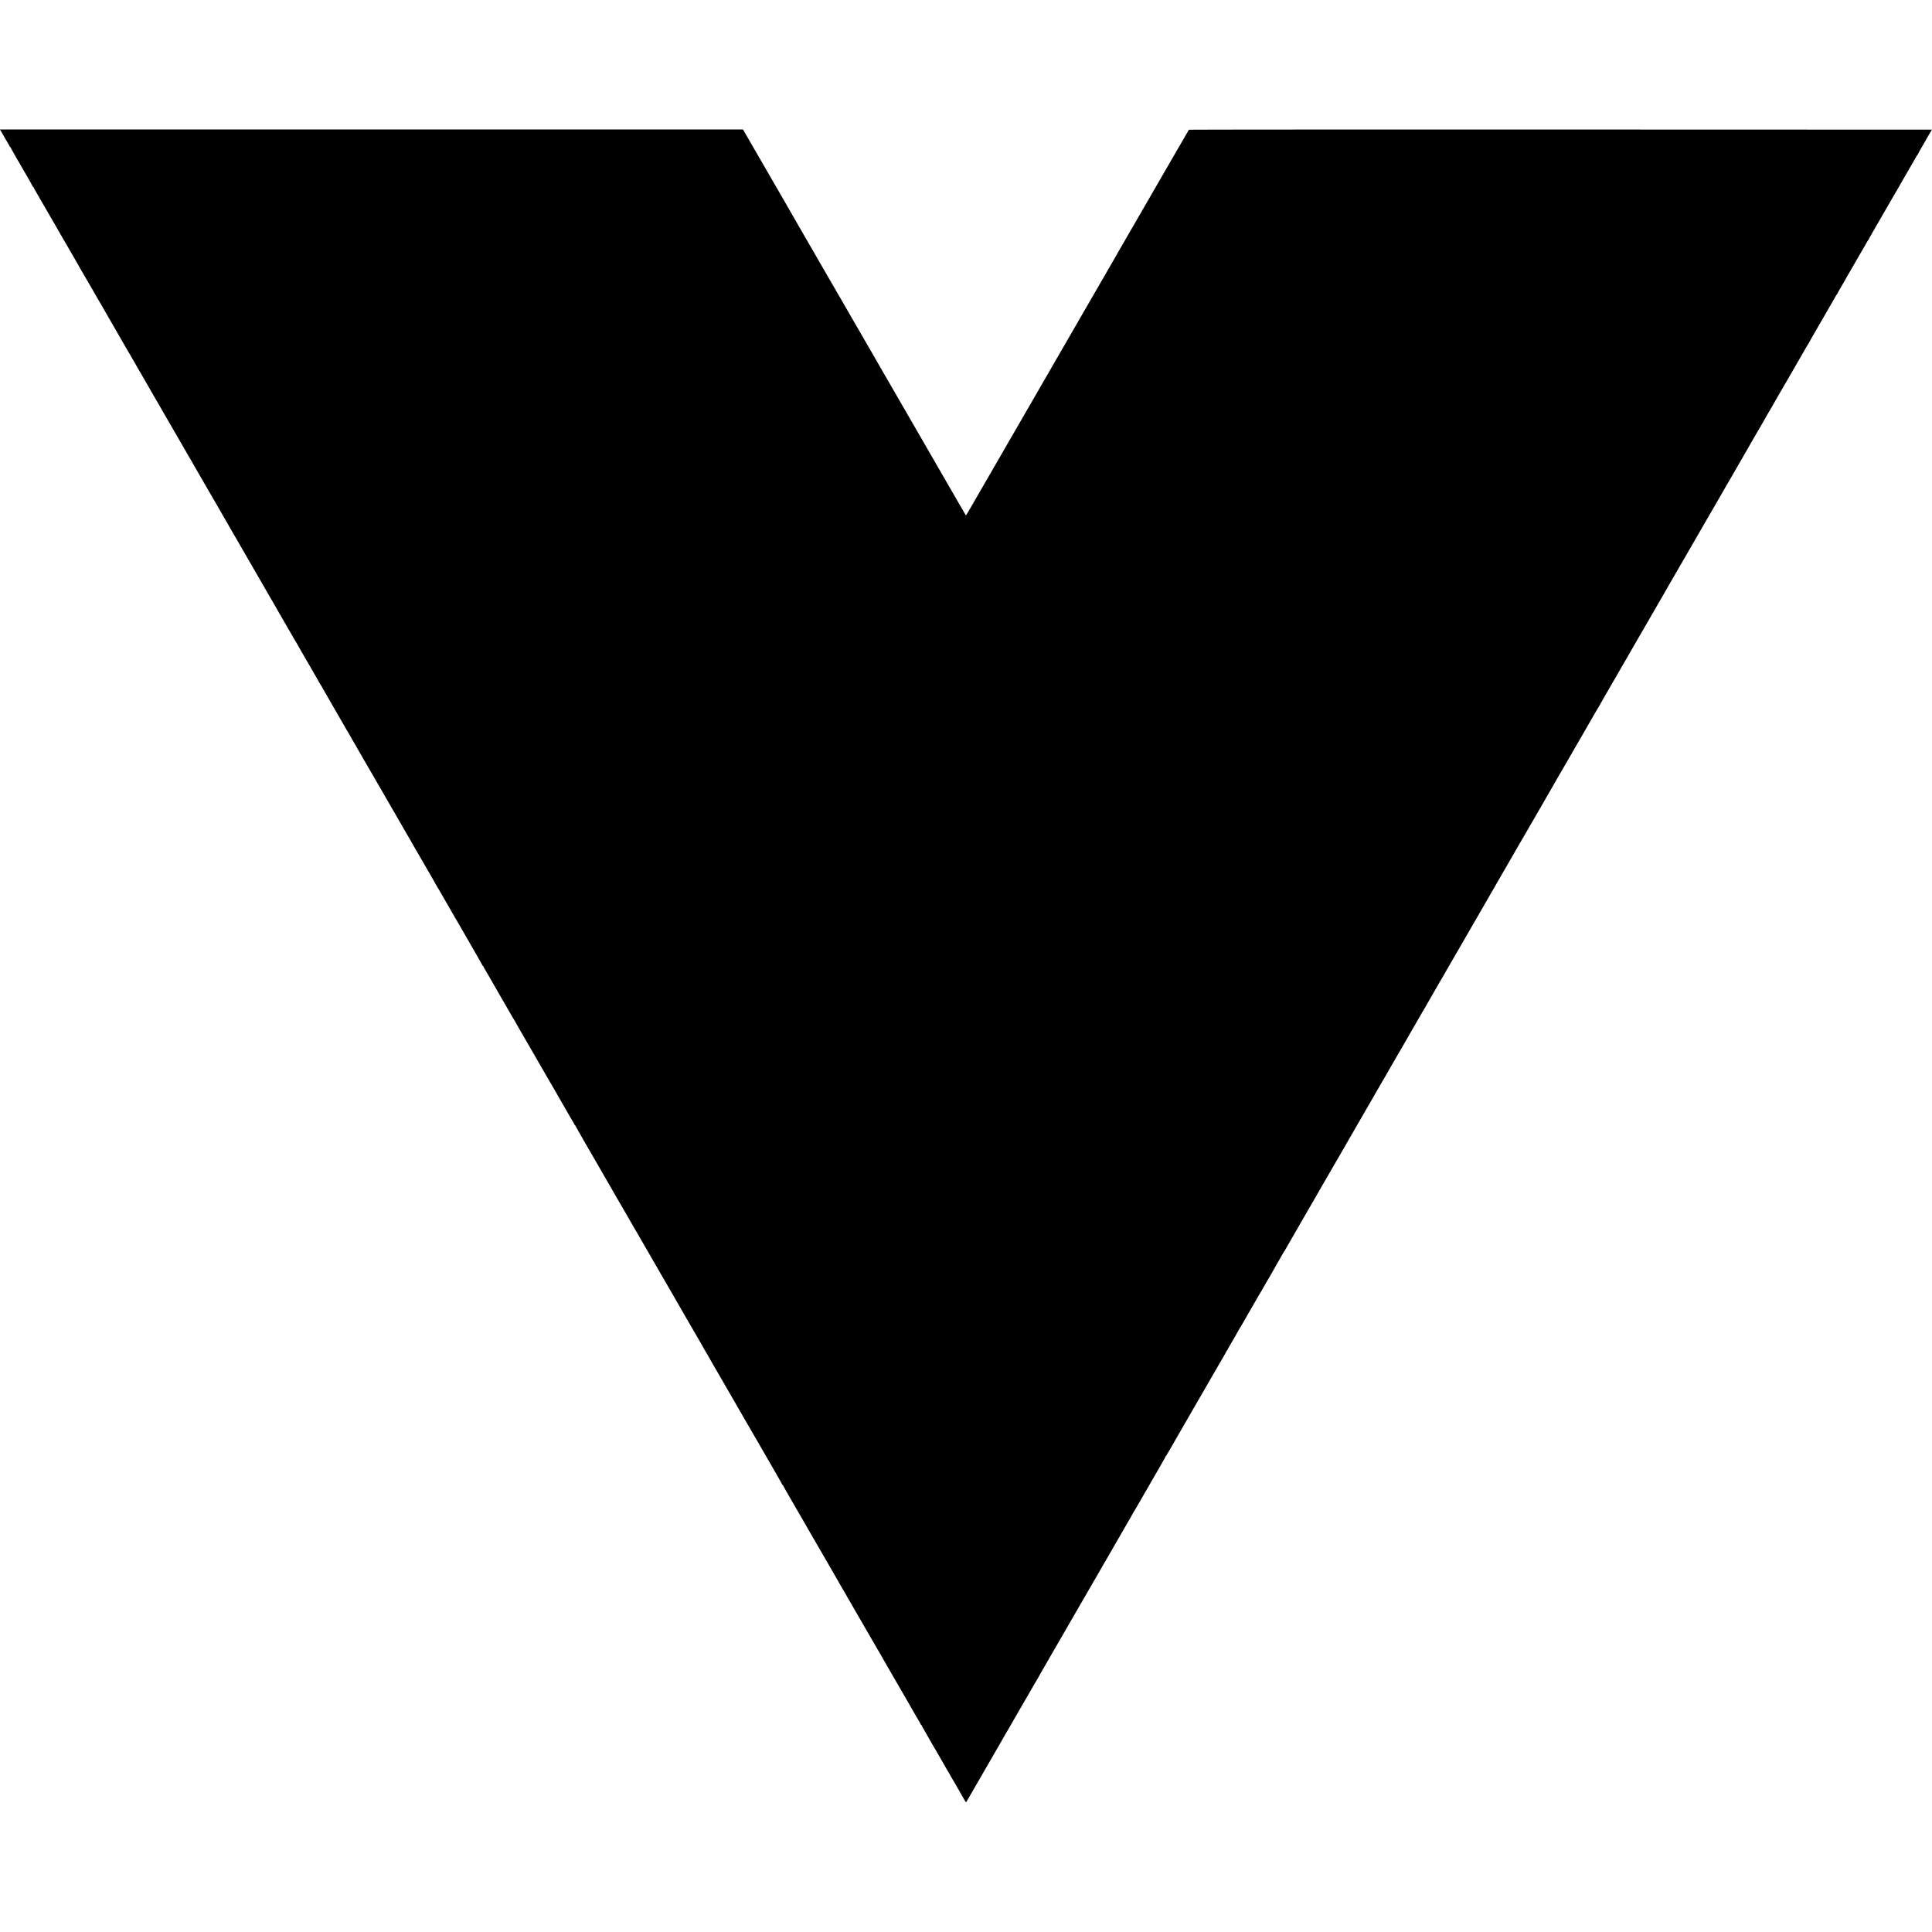
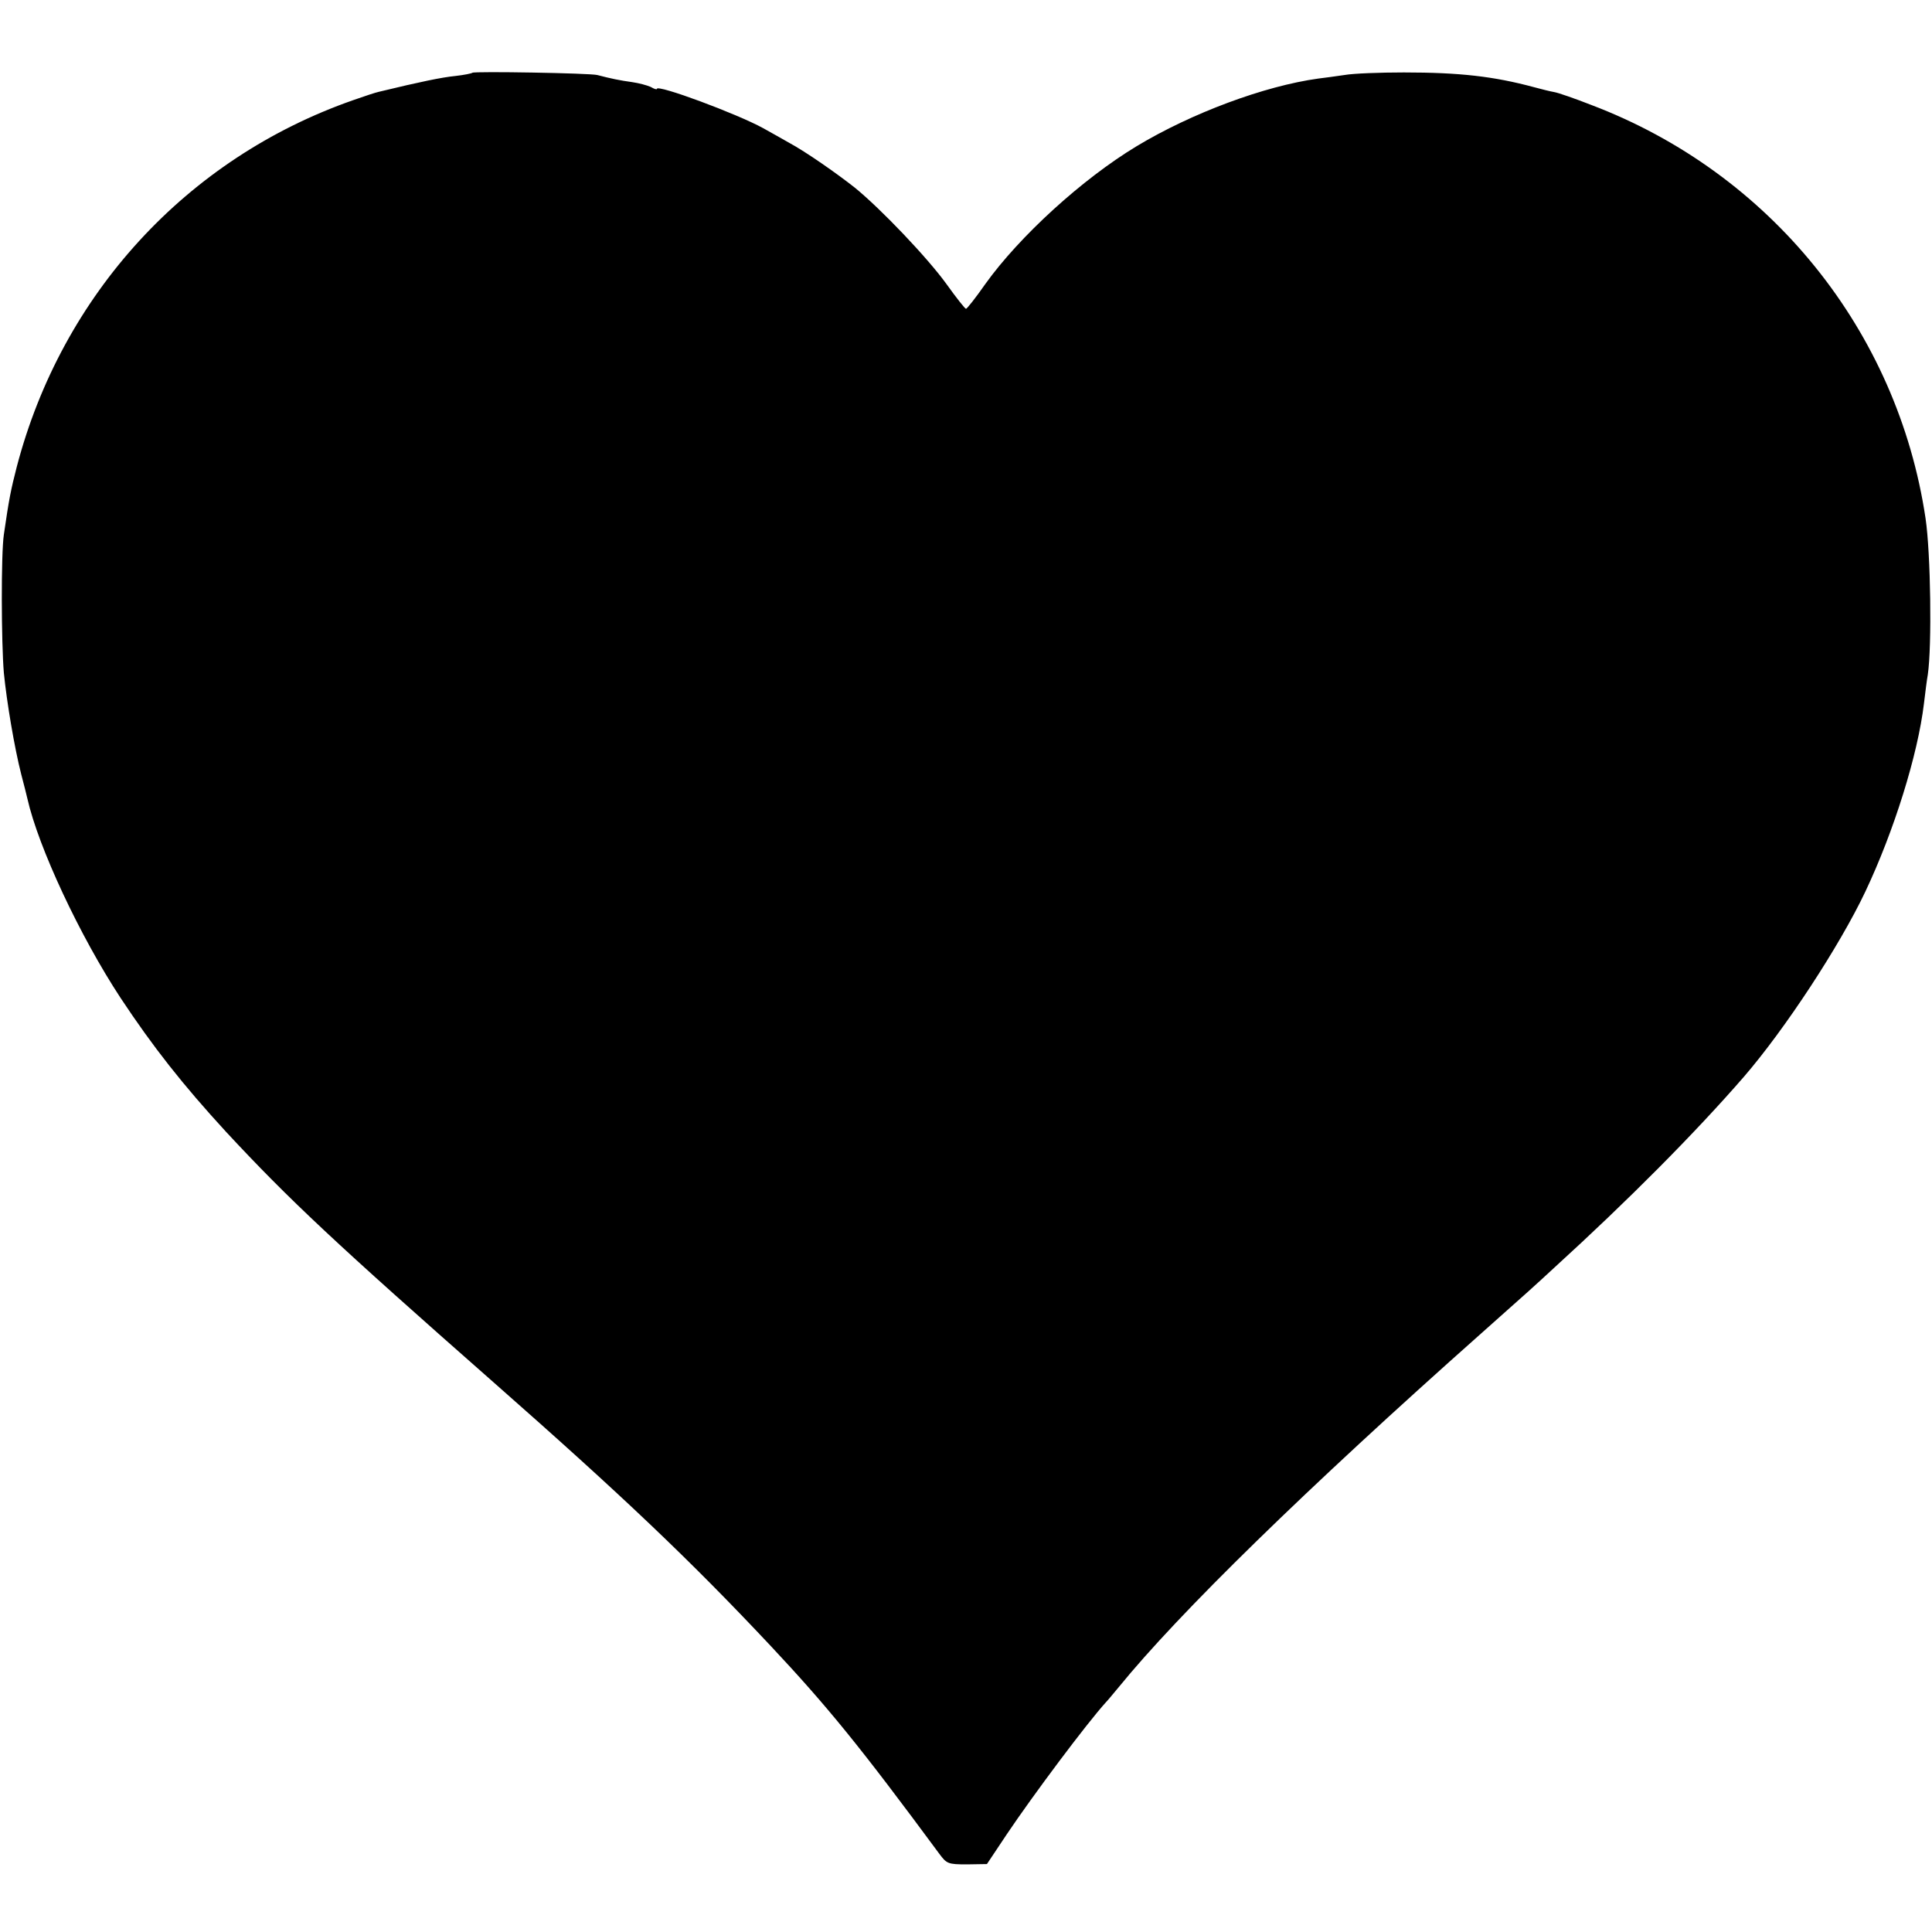
- <svg xmlns="http://www.w3.org/2000/svg" version="1.0" width="16pt" height="16pt" viewBox="0 0 16 16" preserveAspectRatio="xMidYMid meet">
-   <g transform="translate(0,16) scale(0.00032,-0.00032)" fill="#000000" stroke="none">
-     <path d="M18 46618 c45 -75 122 -207 122 -211 0 -2 25 -45 55 -95 30 -50 55 -96 55 -102 0 -5 5 -10 10 -10 6 0 10 -4 10 -9 0 -5 73 -135 161 -288 89 -153 173 -298 187 -323 14 -25 32 -57 41 -72 88 -149 187 -324 189 -335 2 -7 8 -13 13 -13 5 0 9 -4 9 -10 0 -5 46 -89 103 -187 175 -302 490 -846 507 -876 8 -16 20 -36 25 -45 28 -46 290 -498 339 -585 13 -23 74 -129 136 -236 61 -107 123 -215 137 -240 14 -25 29 -50 33 -56 5 -5 23 -37 40 -70 18 -33 38 -67 44 -75 11 -16 21 -33 63 -109 14 -25 29 -50 33 -56 4 -5 21 -35 38 -65 55 -100 261 -455 269 -465 4 -5 14 -21 20 -35 15 -29 41 -75 103 -180 24 -41 52 -88 60 -105 9 -16 57 -100 107 -185 112 -193 362 -626 380 -660 8 -14 23 -38 33 -55 11 -16 23 -37 27 -45 4 -8 26 -46 48 -85 23 -38 53 -90 67 -115 46 -81 64 -113 178 -310 62 -107 121 -210 132 -227 37 -67 56 -99 85 -148 16 -27 32 -57 36 -65 4 -8 15 -27 25 -42 9 -15 53 -89 96 -165 44 -76 177 -307 296 -513 120 -206 268 -463 330 -570 131 -227 117 -203 200 -348 36 -62 73 -125 82 -140 10 -15 21 -34 25 -42 4 -8 20 -37 36 -65 17 -27 38 -65 48 -82 49 -85 64 -111 87 -153 13 -25 28 -49 32 -55 4 -5 78 -134 165 -285 87 -151 166 -288 176 -305 10 -16 26 -43 35 -59 9 -17 125 -217 257 -445 132 -229 253 -441 270 -471 17 -30 45 -79 64 -108 18 -29 33 -54 33 -57 0 -2 20 -37 44 -77 24 -40 123 -212 221 -383 97 -170 190 -330 205 -355 16 -25 39 -65 53 -90 13 -25 81 -144 152 -265 70 -121 137 -238 150 -260 12 -22 37 -65 55 -95 18 -30 43 -73 55 -95 12 -22 48 -85 80 -140 77 -132 163 -280 190 -330 13 -22 71 -123 130 -225 59 -102 116 -199 126 -217 10 -17 29 -50 43 -72 15 -22 26 -43 26 -45 0 -2 27 -50 60 -106 33 -56 60 -103 60 -105 0 -2 55 -98 90 -155 8 -14 182 -316 239 -414 13 -22 45 -79 72 -124 27 -46 49 -86 49 -89 0 -2 14 -24 30 -48 16 -24 30 -46 30 -49 0 -5 74 -135 100 -176 5 -8 24 -42 43 -75 50 -88 58 -101 262 -455 104 -179 199 -345 213 -370 14 -25 28 -49 32 -55 4 -5 17 -26 28 -45 10 -19 62 -109 114 -200 114 -197 133 -230 170 -295 16 -27 33 -57 38 -65 17 -28 96 -165 103 -180 4 -8 16 -28 26 -45 10 -16 77 -131 148 -255 72 -124 181 -313 243 -420 62 -107 121 -209 131 -227 35 -62 323 -560 392 -678 38 -66 83 -145 100 -175 16 -30 33 -59 37 -65 4 -5 17 -27 29 -47 34 -61 56 -100 90 -156 17 -29 31 -55 31 -57 0 -2 17 -32 39 -67 21 -35 134 -229 251 -433 117 -203 235 -407 261 -451 27 -45 49 -85 49 -88 0 -4 8 -19 19 -34 15 -21 200 -341 309 -533 10 -19 33 -58 51 -87 17 -29 31 -54 31 -56 0 -2 25 -44 55 -94 30 -50 55 -95 55 -98 0 -4 6 -15 14 -23 7 -9 27 -41 43 -71 17 -30 170 -297 342 -594 171 -296 311 -542 311 -547 0 -5 5 -9 10 -9 6 0 10 -4 10 -10 0 -5 22 -47 49 -92 27 -46 58 -99 68 -118 24 -43 81 -140 93 -160 5 -8 66 -114 135 -235 69 -121 130 -227 135 -235 12 -21 259 -447 283 -490 10 -19 28 -47 38 -62 11 -14 19 -29 19 -32 0 -3 37 -69 83 -148 99 -170 305 -526 337 -583 13 -22 31 -53 41 -70 11 -16 22 -37 26 -45 7 -14 82 -146 103 -180 14 -24 181 -311 205 -355 13 -22 46 -80 75 -130 29 -49 64 -110 78 -135 14 -25 51 -88 82 -140 31 -52 59 -102 63 -110 4 -8 18 -33 31 -55 205 -353 284 -489 309 -535 17 -30 45 -78 62 -106 18 -28 36 -60 39 -72 4 -12 12 -22 17 -22 5 0 9 -4 9 -10 0 -5 109 -197 241 -427 133 -230 250 -431 259 -448 51 -90 222 -385 280 -485 37 -63 78 -135 92 -160 14 -25 67 -117 118 -205 51 -88 101 -175 111 -193 34 -58 55 -95 149 -257 51 -88 101 -173 110 -190 9 -16 76 -131 147 -255 72 -124 140 -241 151 -260 61 -108 281 -489 355 -615 38 -66 77 -133 87 -150 35 -63 91 -161 100 -175 14 -23 99 -169 128 -220 54 -97 135 -235 142 -245 4 -5 20 -32 35 -60 26 -48 238 -416 276 -480 10 -16 26 -46 37 -65 30 -53 382 -661 403 -695 10 -16 22 -37 26 -45 4 -8 26 -48 50 -88 24 -41 43 -75 43 -77 0 -2 22 -40 50 -85 27 -45 50 -84 50 -86 0 -3 38 -69 83 -147 84 -142 302 -520 340 -587 10 -19 34 -60 52 -90 18 -30 44 -75 57 -100 14 -25 45 -79 70 -120 25 -41 56 -96 70 -121 14 -25 77 -133 138 -240 62 -107 122 -210 132 -229 25 -43 310 -535 337 -581 11 -19 26 -45 34 -59 17 -32 238 -414 266 -460 11 -19 24 -41 28 -49 3 -7 75 -133 160 -278 84 -146 153 -269 153 -274 0 -5 5 -9 10 -9 6 0 10 -4 10 -10 0 -5 82 -150 181 -322 182 -314 201 -346 240 -415 12 -21 80 -139 152 -263 71 -124 141 -245 155 -270 14 -25 28 -49 32 -55 6 -8 145 -248 220 -380 37 -66 209 -362 229 -395 11 -19 24 -42 28 -49 4 -8 67 -118 140 -243 73 -125 133 -230 133 -233 0 -2 15 -28 33 -57 19 -29 47 -78 64 -108 17 -30 53 -93 79 -139 53 -90 82 -141 157 -272 82 -142 115 -199 381 -659 142 -245 268 -463 281 -485 12 -22 71 -125 132 -230 60 -104 172 -298 248 -430 76 -132 146 -253 156 -270 11 -16 22 -36 26 -44 3 -8 30 -54 60 -103 29 -49 53 -91 53 -93 0 -3 18 -34 40 -70 22 -36 40 -67 40 -69 0 -2 37 -66 81 -142 45 -77 98 -168 119 -204 20 -36 47 -81 58 -100 12 -19 27 -47 33 -62 6 -16 15 -28 20 -28 5 0 9 -4 9 -9 0 -6 63 -118 140 -251 77 -133 140 -243 140 -245 0 -2 18 -33 41 -70 22 -37 49 -83 60 -101 10 -19 29 -51 40 -71 25 -45 109 -189 126 -218 7 -11 17 -29 22 -40 6 -11 22 -38 35 -60 14 -22 37 -62 52 -90 14 -27 35 -62 45 -77 11 -14 19 -29 19 -32 0 -3 18 -35 40 -71 22 -36 40 -67 40 -69 0 -2 19 -35 42 -72 23 -38 55 -94 72 -124 26 -47 139 -244 171 -298 6 -9 21 -36 34 -60 28 -48 37 -51 51 -19 6 12 19 36 29 52 10 17 27 46 38 65 11 19 104 181 208 360 103 179 199 345 213 370 14 25 42 74 64 109 21 34 38 65 38 67 0 2 18 33 40 69 22 36 40 67 40 69 0 3 177 310 199 346 16 26 136 234 140 244 2 5 25 44 52 88 27 44 49 81 49 84 0 2 18 34 40 70 22 36 40 67 40 69 0 2 20 36 43 77 35 58 169 289 297 513 9 17 50 86 90 155 40 69 86 150 103 180 16 30 35 62 41 70 6 8 16 24 22 35 35 64 72 129 167 293 59 100 116 199 127 220 11 20 30 53 41 72 43 72 1070 1850 1121 1940 14 25 65 113 113 195 48 83 96 166 107 185 10 19 28 50 38 68 11 18 73 124 137 235 64 111 175 303 246 427 71 124 173 299 225 390 52 91 116 202 143 248 27 45 49 85 49 89 0 4 6 14 14 22 7 9 28 43 46 76 26 47 251 436 378 655 11 19 29 51 40 70 11 19 101 176 201 348 99 172 181 317 181 323 0 5 5 9 10 9 6 0 10 5 10 11 0 6 8 23 18 37 11 15 32 52 49 82 16 30 130 228 253 440 122 212 234 405 248 430 13 25 39 70 57 100 39 65 69 117 130 225 25 44 50 87 55 95 12 19 78 134 220 380 61 107 129 224 150 260 161 277 222 382 246 425 15 28 47 83 71 123 24 41 43 78 43 83 0 5 4 9 8 9 4 0 13 12 19 28 7 15 23 45 36 67 66 110 277 478 277 483 0 3 6 13 14 21 7 9 27 41 43 71 17 30 45 80 63 110 34 57 375 649 394 685 6 11 16 27 22 35 6 8 26 42 44 75 18 33 41 74 51 90 10 17 24 41 32 55 54 97 72 128 88 152 11 14 19 28 19 30 0 3 79 141 175 308 96 167 175 305 175 308 0 3 6 13 14 21 7 9 26 39 41 66 33 60 276 483 338 587 24 40 46 80 50 88 4 8 13 24 20 35 14 23 95 163 125 215 11 19 52 91 92 160 40 69 80 139 90 155 9 17 103 179 207 360 105 182 200 346 211 365 103 181 463 802 489 845 7 11 15 27 19 35 4 8 29 51 55 95 64 110 828 1433 848 1470 9 17 24 41 33 55 9 14 29 48 45 77 15 28 52 93 82 145 30 51 62 107 71 123 17 30 231 398 400 690 51 88 103 179 115 202 12 23 26 48 32 55 6 7 24 38 40 68 17 30 61 107 98 170 37 63 84 144 103 180 19 36 41 72 48 81 8 8 14 18 14 21 0 4 27 51 59 106 32 55 72 124 89 154 16 29 71 125 122 213 51 88 104 180 118 205 13 25 28 50 32 55 4 6 17 26 28 45 11 19 45 80 77 135 31 55 66 116 77 135 11 19 88 152 171 295 401 694 620 1072 650 1125 11 19 87 152 170 295 83 143 158 273 166 288 9 16 21 36 26 45 6 9 31 52 55 96 25 43 54 94 66 115 11 20 95 164 186 321 91 157 173 299 182 315 9 17 26 46 37 65 12 19 66 114 121 210 56 96 108 186 117 200 8 14 24 40 34 59 24 45 383 664 412 713 5 9 17 29 26 45 15 28 120 210 241 419 36 61 68 117 72 125 4 8 12 23 19 34 35 57 245 420 262 453 11 20 35 61 53 90 17 29 32 54 32 56 0 3 28 51 62 108 33 57 70 119 80 138 10 19 23 42 28 50 5 8 32 53 59 100 27 47 149 258 271 470 122 212 234 405 248 430 30 53 62 108 80 135 6 11 15 27 19 35 4 8 85 150 181 315 96 165 187 323 202 350 31 56 116 202 130 225 5 8 25 42 43 75 19 33 92 159 162 280 149 257 157 271 202 350 19 33 38 67 43 75 9 14 228 392 275 475 12 22 55 96 95 165 40 69 80 139 90 155 24 42 202 350 221 383 9 15 27 47 41 72 14 25 75 131 136 236 61 106 121 210 134 232 99 172 271 470 279 482 5 8 23 40 40 70 18 30 81 141 142 245 60 105 121 210 135 235 14 25 71 124 127 220 56 96 143 247 194 335 51 88 96 167 102 175 14 24 180 311 204 355 23 43 340 590 356 615 5 8 50 87 101 175 171 301 517 898 582 1008 25 43 46 81 46 83 0 2 12 23 27 47 14 23 40 67 56 97 16 30 35 62 42 70 7 8 15 22 18 30 4 8 20 38 37 65 16 28 33 57 37 65 6 12 111 196 143 250 5 8 55 95 112 193 57 98 113 195 126 215 12 20 27 46 32 57 6 11 14 27 20 35 5 8 76 130 156 270 80 140 165 287 187 325 23 39 52 90 66 115 13 25 30 52 37 61 8 8 14 18 14 21 0 4 41 77 92 165 50 87 175 302 276 478 101 176 208 360 236 408 28 49 67 117 86 152 19 35 41 70 48 77 6 6 12 15 12 19 0 7 124 224 167 291 12 21 23 40 23 42 0 2 21 40 46 83 26 43 55 92 64 109 54 95 327 568 354 614 19 30 45 75 59 100 71 128 82 145 89 148 4 2 8 8 8 13 0 5 42 82 94 172 311 538 496 858 518 897 14 25 40 70 58 100 18 30 42 71 53 90 10 19 79 139 152 265 73 127 142 246 153 265 10 19 43 76 72 125 29 50 63 108 75 130 65 116 80 140 87 143 4 2 8 8 8 12 0 8 114 212 140 250 6 8 14 24 20 35 5 11 54 97 108 190 l100 170 -9611 3 c-5286 1 -9614 -1 -9618 -5 -5 -6 -419 -719 -619 -1068 -89 -155 -267 -463 -323 -560 -38 -66 -81 -140 -95 -165 -31 -56 -263 -457 -526 -910 -110 -190 -224 -388 -254 -440 -29 -52 -61 -109 -71 -125 -23 -39 -243 -420 -268 -465 -11 -19 -204 -352 -428 -740 -224 -388 -477 -826 -563 -975 -85 -148 -185 -322 -222 -385 -37 -63 -120 -207 -185 -320 -65 -113 -177 -306 -248 -430 -72 -124 -172 -297 -222 -385 -51 -88 -142 -245 -202 -350 -131 -226 -247 -427 -408 -705 -65 -113 -249 -432 -410 -710 -160 -278 -388 -673 -506 -877 -118 -205 -216 -373 -219 -373 -3 0 -52 82 -109 183 -58 100 -144 250 -192 332 -95 164 -402 696 -647 1120 -85 149 -228 396 -317 550 -212 365 -982 1700 -1008 1745 -10 19 -43 76 -72 125 -29 50 -64 110 -77 135 -14 25 -63 110 -110 190 -47 80 -96 165 -110 190 -14 25 -99 171 -188 325 -89 154 -174 300 -188 325 -13 25 -64 113 -112 195 -48 83 -140 242 -205 355 -65 113 -183 317 -263 454 -79 137 -152 264 -163 282 -50 89 -335 583 -354 614 -12 19 -34 58 -50 85 -15 28 -129 226 -253 440 -124 215 -235 408 -247 430 -12 22 -69 121 -127 220 -58 99 -226 389 -373 645 -148 256 -324 561 -392 678 -67 117 -134 232 -147 255 -13 23 -33 59 -46 80 l-22 37 -9615 0 -9615 0 20 -32z" />
+ <svg xmlns="http://www.w3.org/2000/svg" version="1.0" width="600pt" height="600pt" viewBox="0 0 600 600" preserveAspectRatio="xMidYMid meet">
+   <g transform="translate(0,600) scale(0.1,-0.1)" fill="#000000" stroke="none">
+     <path d="M1467 5774 c-2 -2 -26 -7 -53 -10 -41 -4 -109 -18 -237 -49 -10 -2 -46 -14 -80 -26 -518 -181 -905 -604 -1045 -1139 -18 -70 -24 -99 -40 -210 -9 -60 -8 -336 0 -430 9 -91 33 -233 54 -315 9 -33 17 -67 19 -75 34 -151 163 -427 290 -620 100 -151 192 -268 327 -415 195 -210 340 -346 832 -779 401 -353 609 -551 858 -816 179 -191 279 -314 525 -647 23 -31 27 -33 86 -33 l62 1 62 93 c82 122 248 344 308 410 6 6 23 27 39 46 187 230 581 615 1126 1099 152 135 163 145 229 206 226 206 433 414 586 590 128 148 298 407 378 576 89 188 163 425 182 584 4 33 9 74 12 90 13 89 9 377 -7 485 -87 583 -482 1073 -1038 1284 -51 20 -103 38 -115 40 -12 2 -40 9 -62 15 -126 34 -232 46 -405 46 -74 0 -157 -3 -185 -8 -27 -4 -64 -9 -81 -11 -167 -23 -393 -107 -564 -210 -169 -102 -364 -280 -470 -428 -30 -43 -57 -77 -60 -77 -3 0 -30 34 -60 76 -59 82 -204 234 -285 300 -57 45 -153 112 -205 140 -19 11 -55 31 -80 45 -82 45 -330 137 -330 122 0 -3 -9 0 -19 6 -11 5 -37 12 -58 15 -37 5 -66 11 -108 22 -23 6 -383 12 -388 7z" />
  </g>
</svg>
